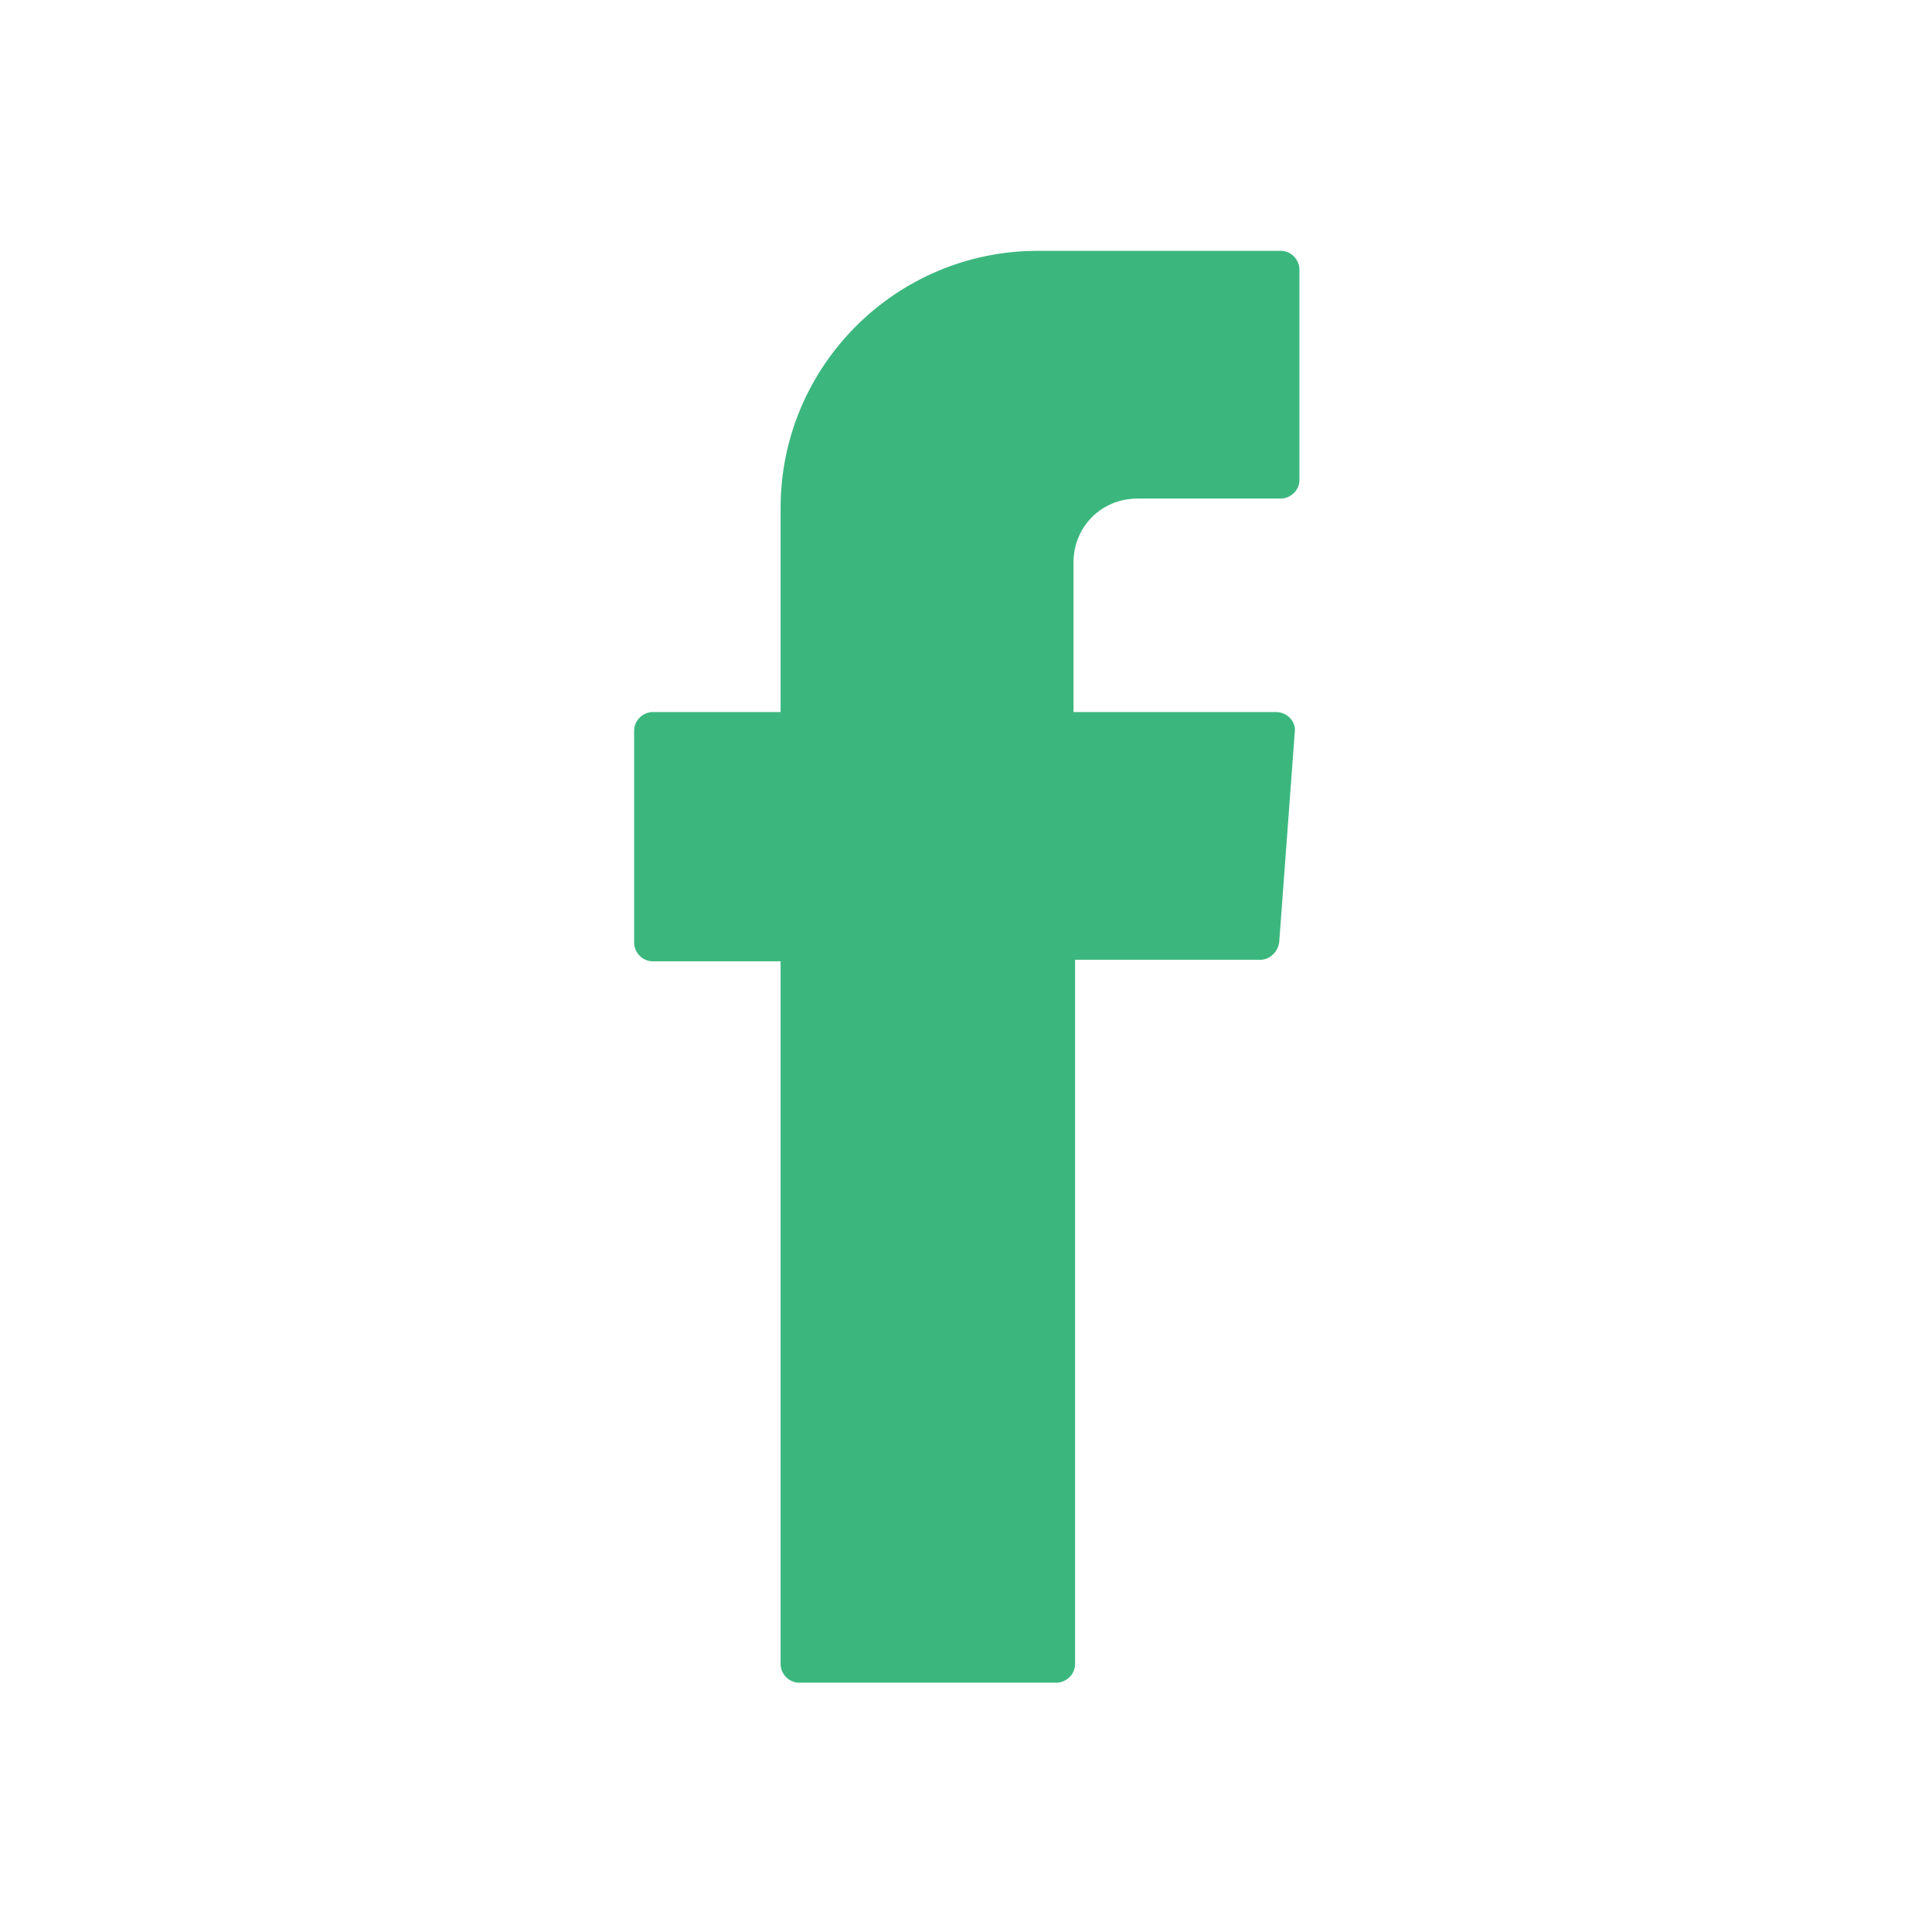
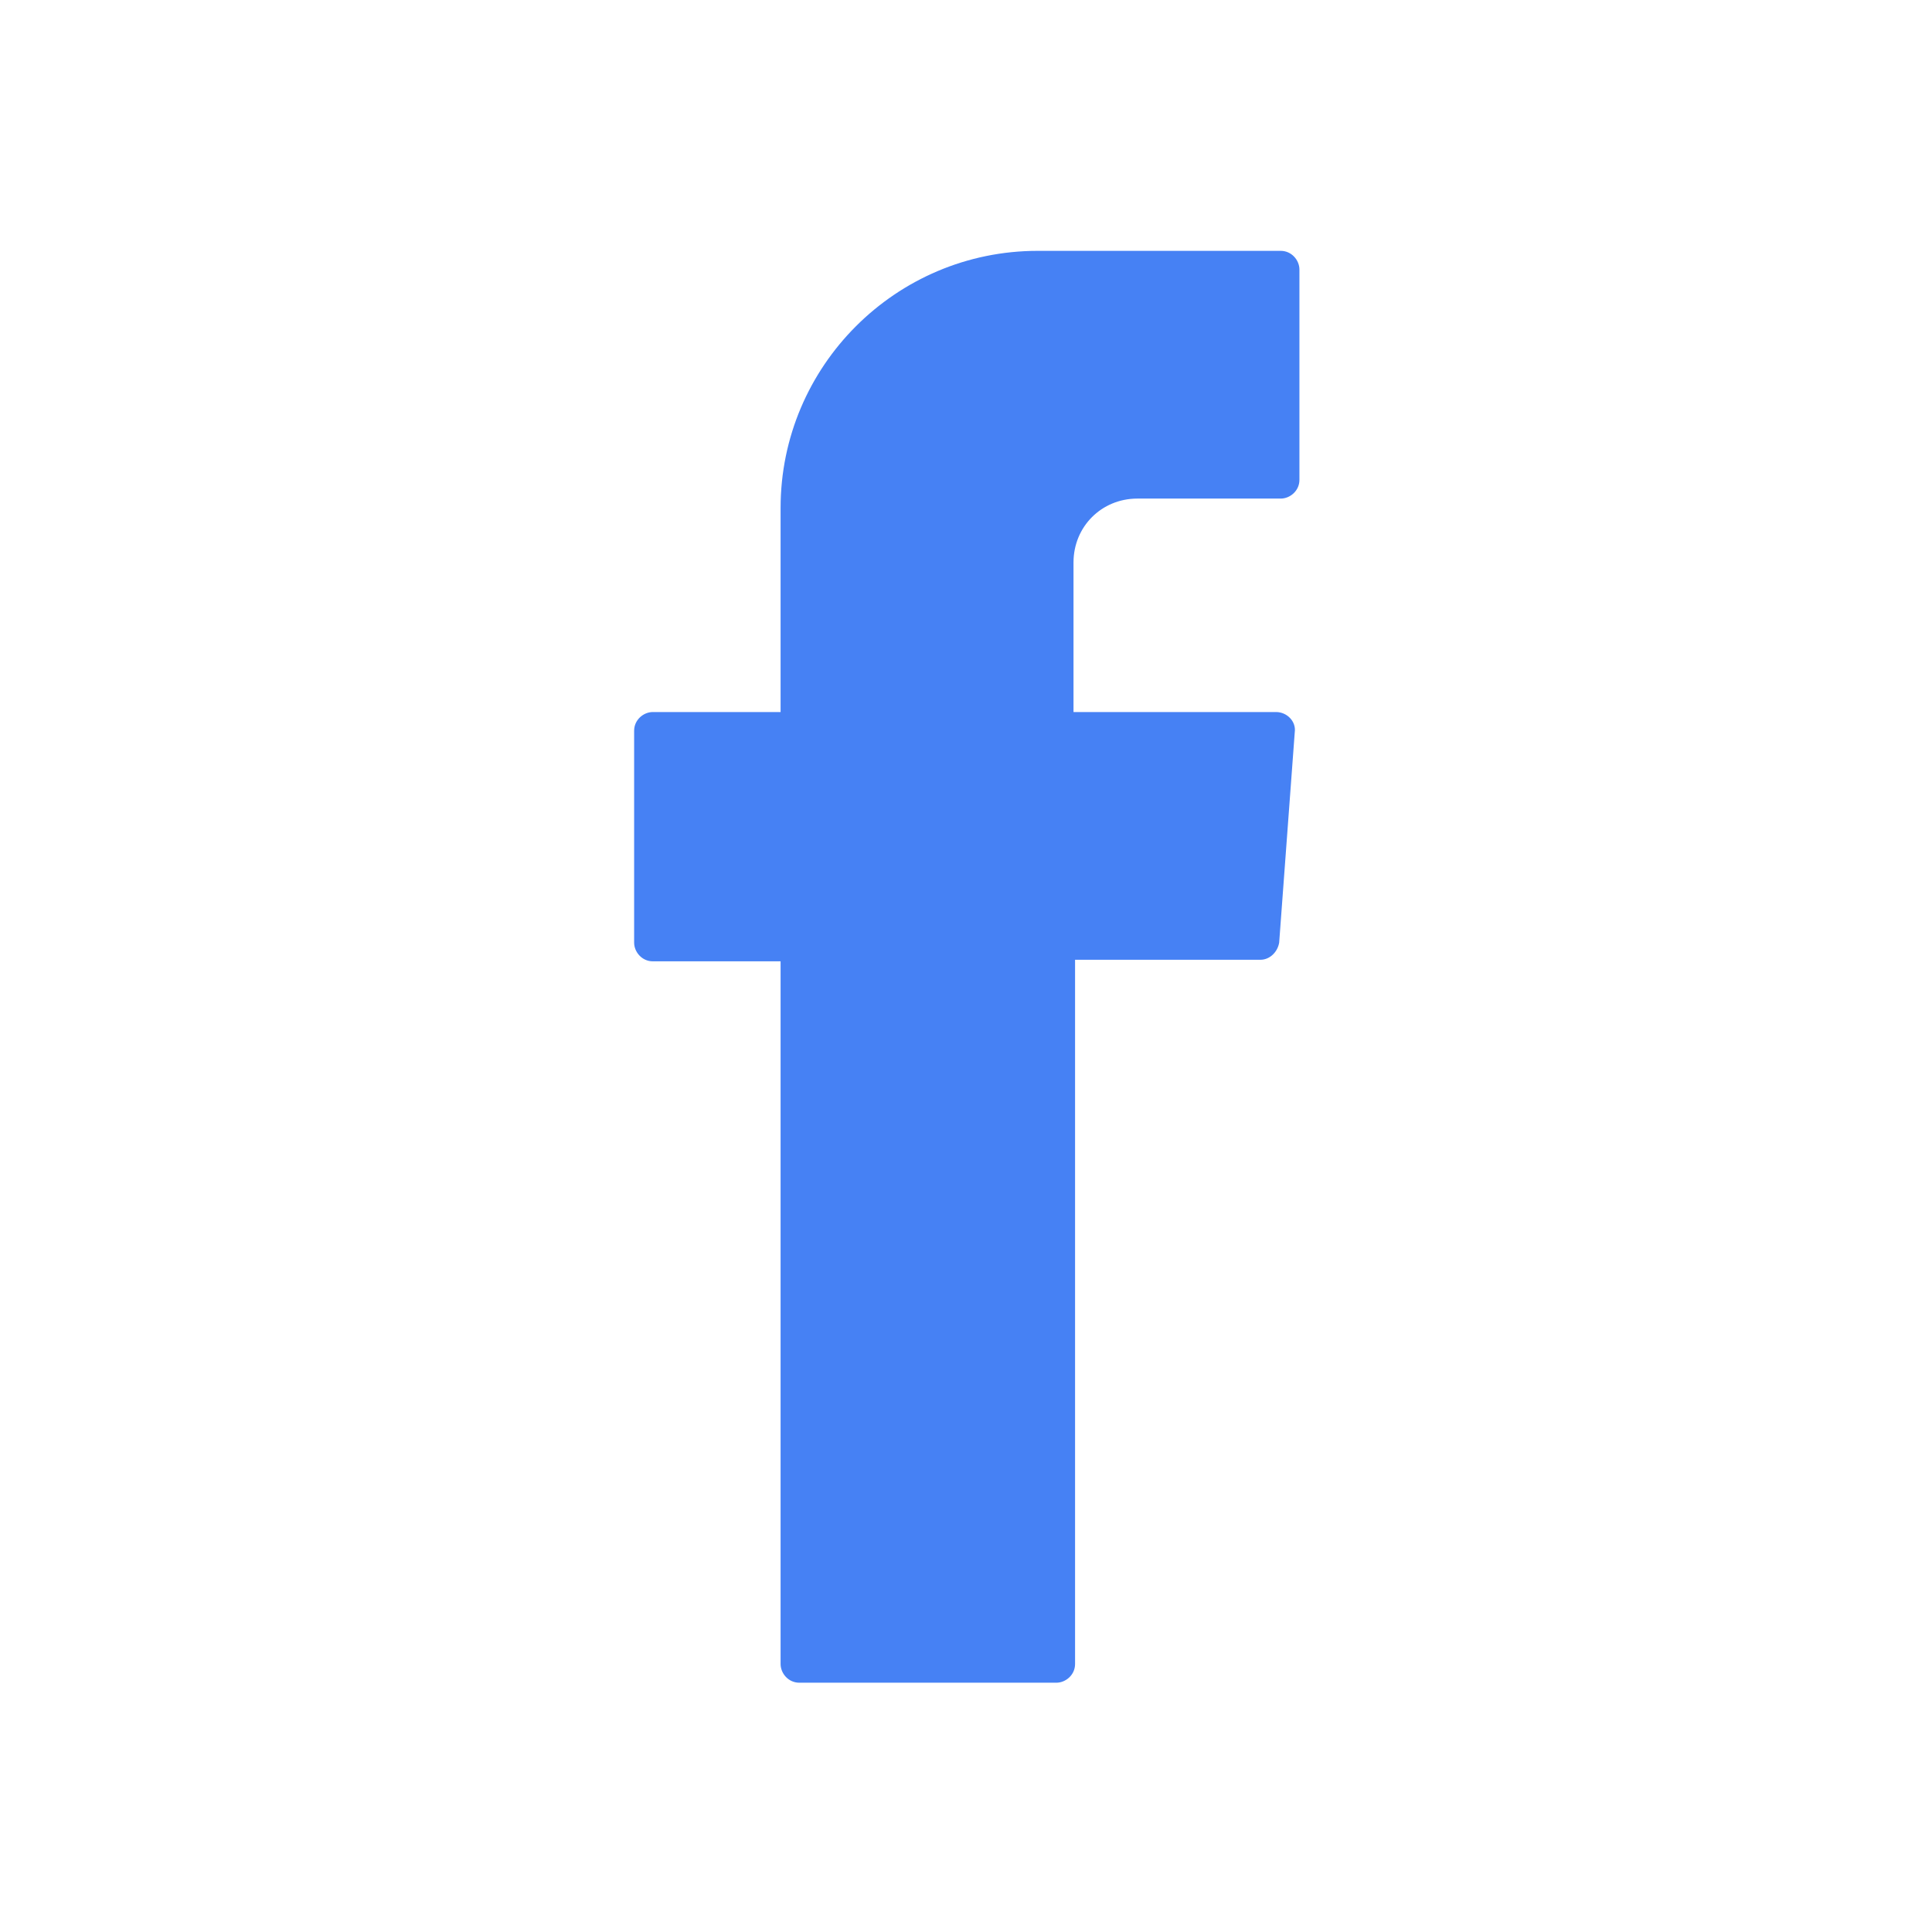
<svg xmlns="http://www.w3.org/2000/svg" enable-background="new 0 0 124 124" viewBox="0 0 124 124">
-   <path fill="#3BB77E" fill-rule="evenodd" d="M50.1,62.4v44.4c0,0.6,0.5,1.2,1.2,1.2h16.5c0.6,0,1.2-0.5,1.2-1.2V61.6h11.9    c0.6,0,1.1-0.5,1.2-1.1L83.1,47c0.1-0.7-0.5-1.3-1.2-1.3H68.9v-9.6c0-2.3,1.8-4.1,4.1-4.1h9.2c0.6,0,1.2-0.5,1.2-1.2V17.3    c0-0.6-0.5-1.2-1.2-1.2H66.6c-9.1,0-16.5,7.4-16.5,16.5v13.1h-8.2c-0.6,0-1.2,0.5-1.2,1.2v13.6c0,0.6,0.5,1.2,1.2,1.2h8.2V62.4z" clip-rule="evenodd" />
+   <path fill="#4681f4" fill-rule="evenodd" d="M50.1,62.4v44.4c0,0.6,0.5,1.2,1.2,1.2h16.5c0.6,0,1.2-0.5,1.2-1.2V61.6h11.9    c0.6,0,1.1-0.5,1.2-1.1L83.1,47c0.1-0.7-0.5-1.3-1.2-1.3H68.9v-9.6c0-2.3,1.8-4.1,4.1-4.1h9.2c0.6,0,1.2-0.5,1.2-1.2V17.3    c0-0.6-0.5-1.2-1.2-1.2H66.6c-9.1,0-16.5,7.4-16.5,16.5v13.1h-8.2c-0.6,0-1.2,0.5-1.2,1.2v13.6c0,0.6,0.5,1.2,1.2,1.2h8.2V62.4z" clip-rule="evenodd" />
</svg>
